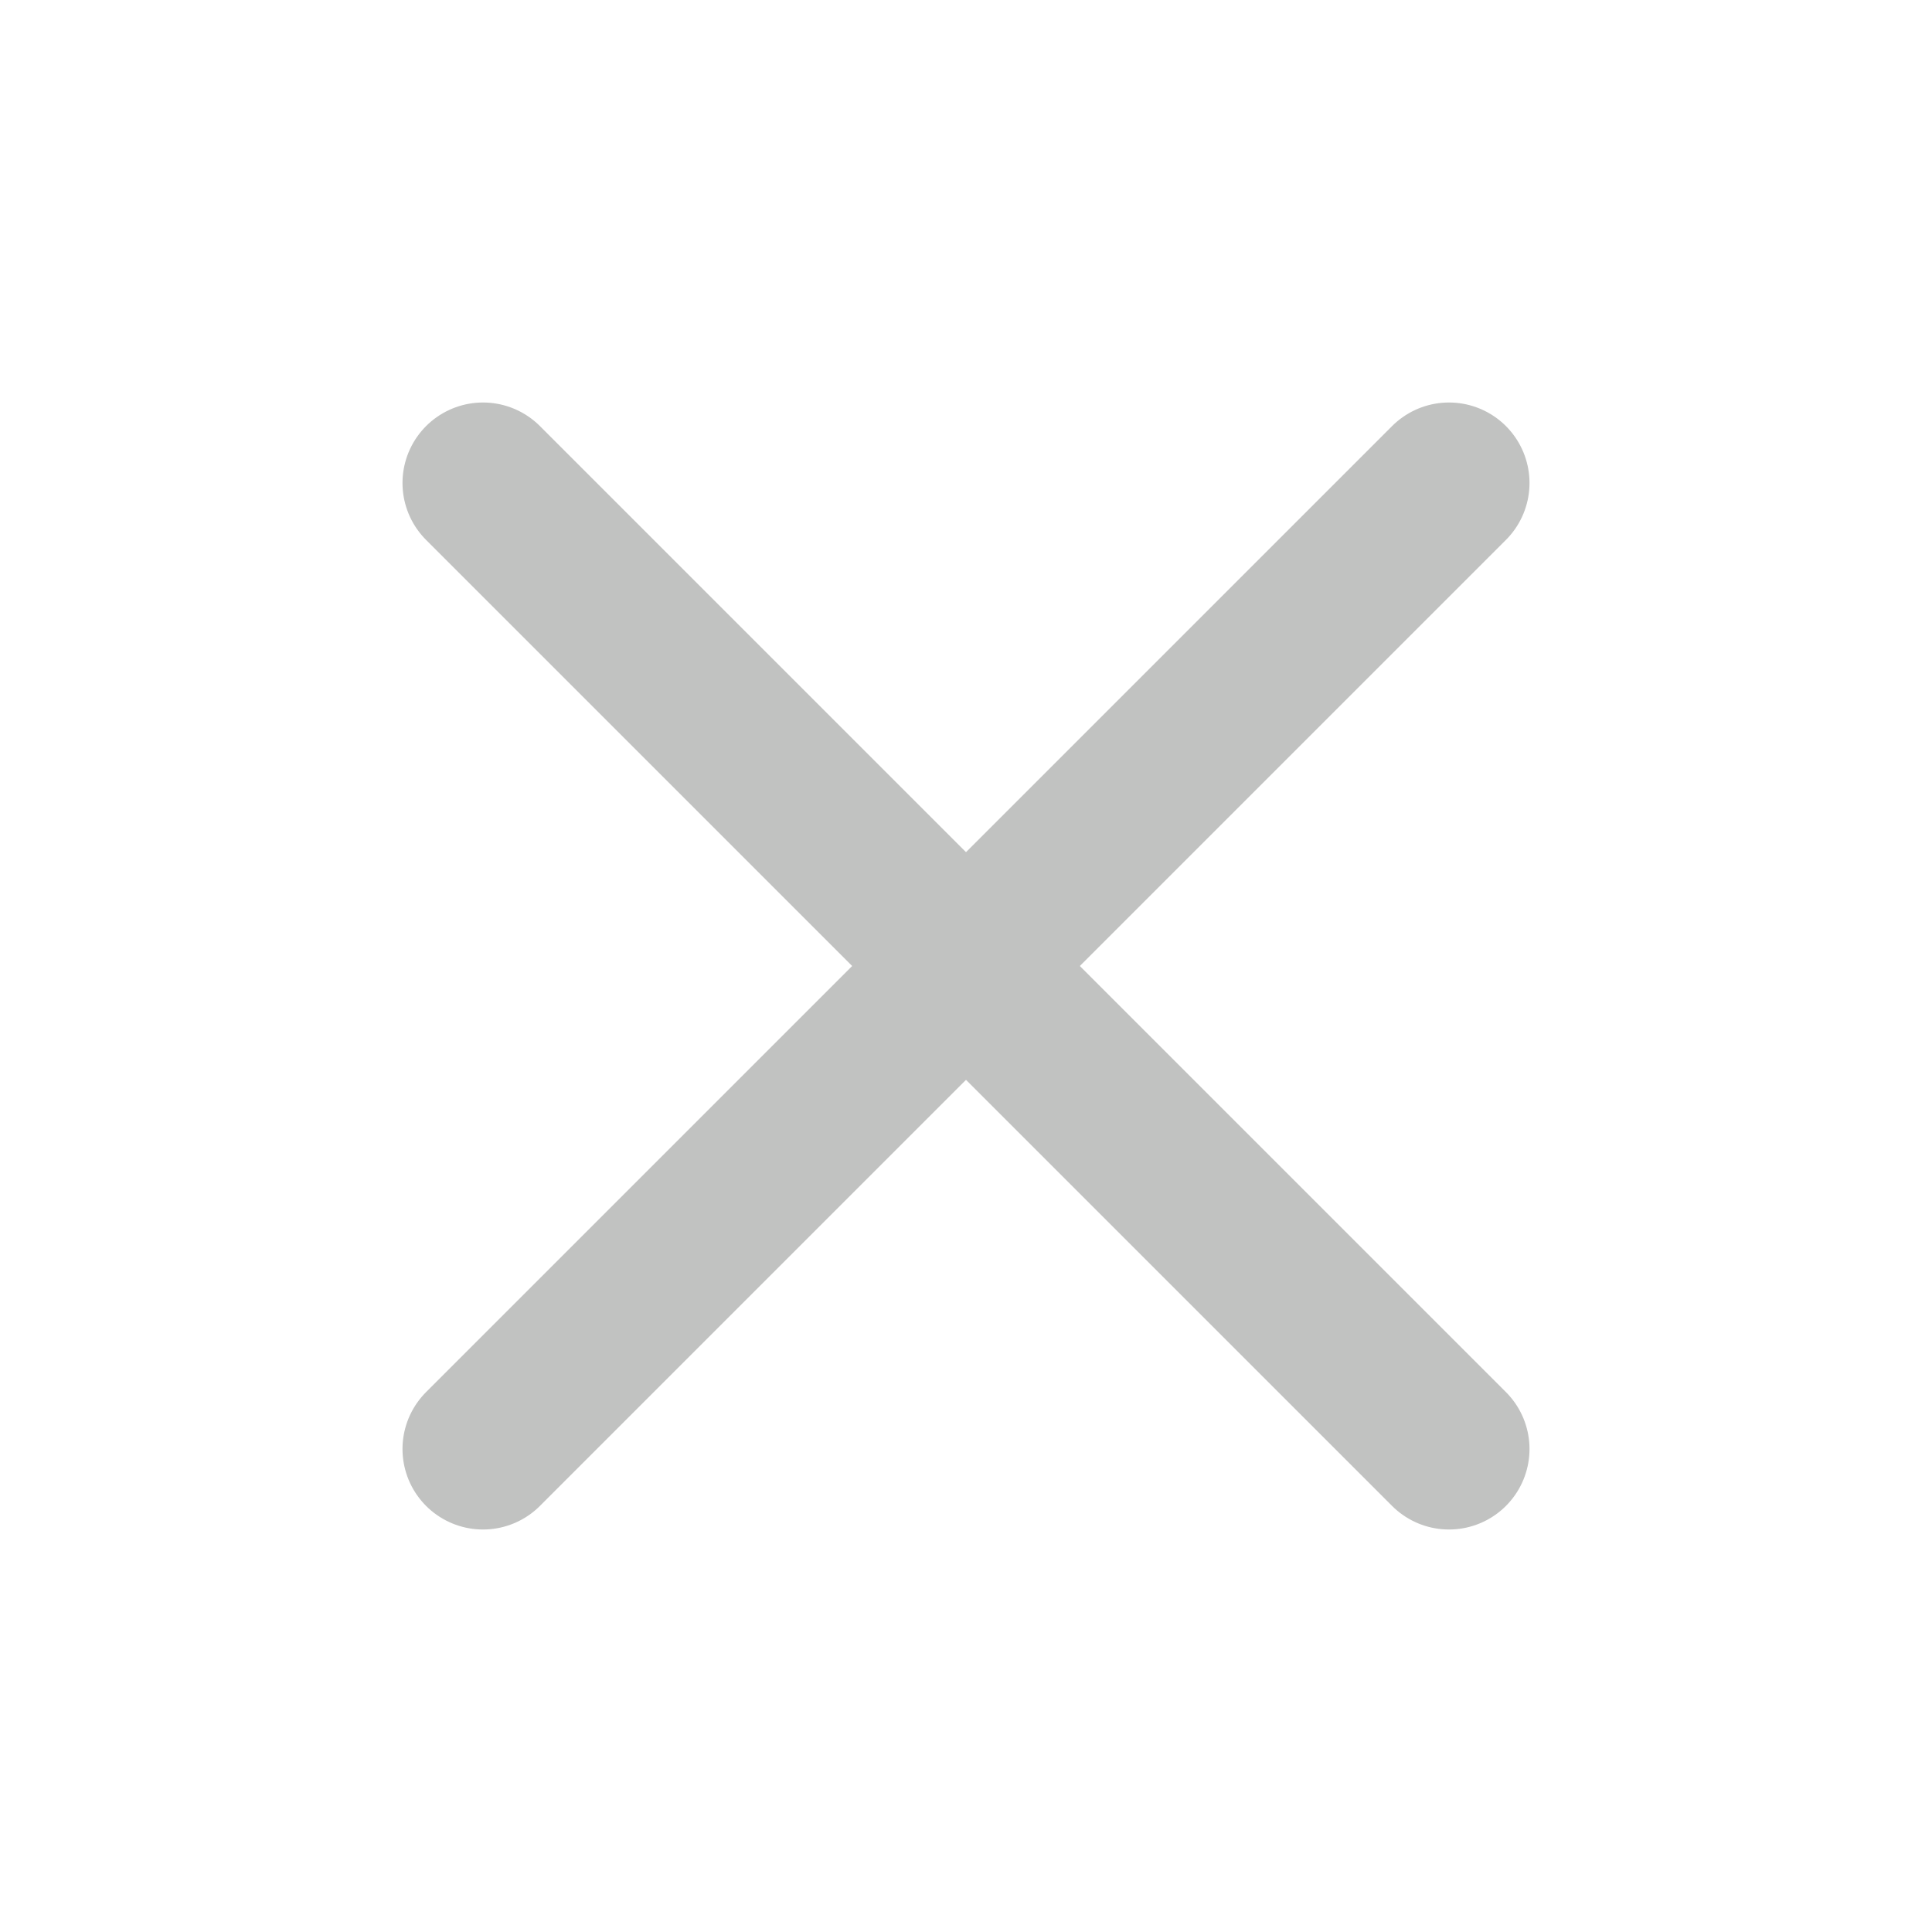
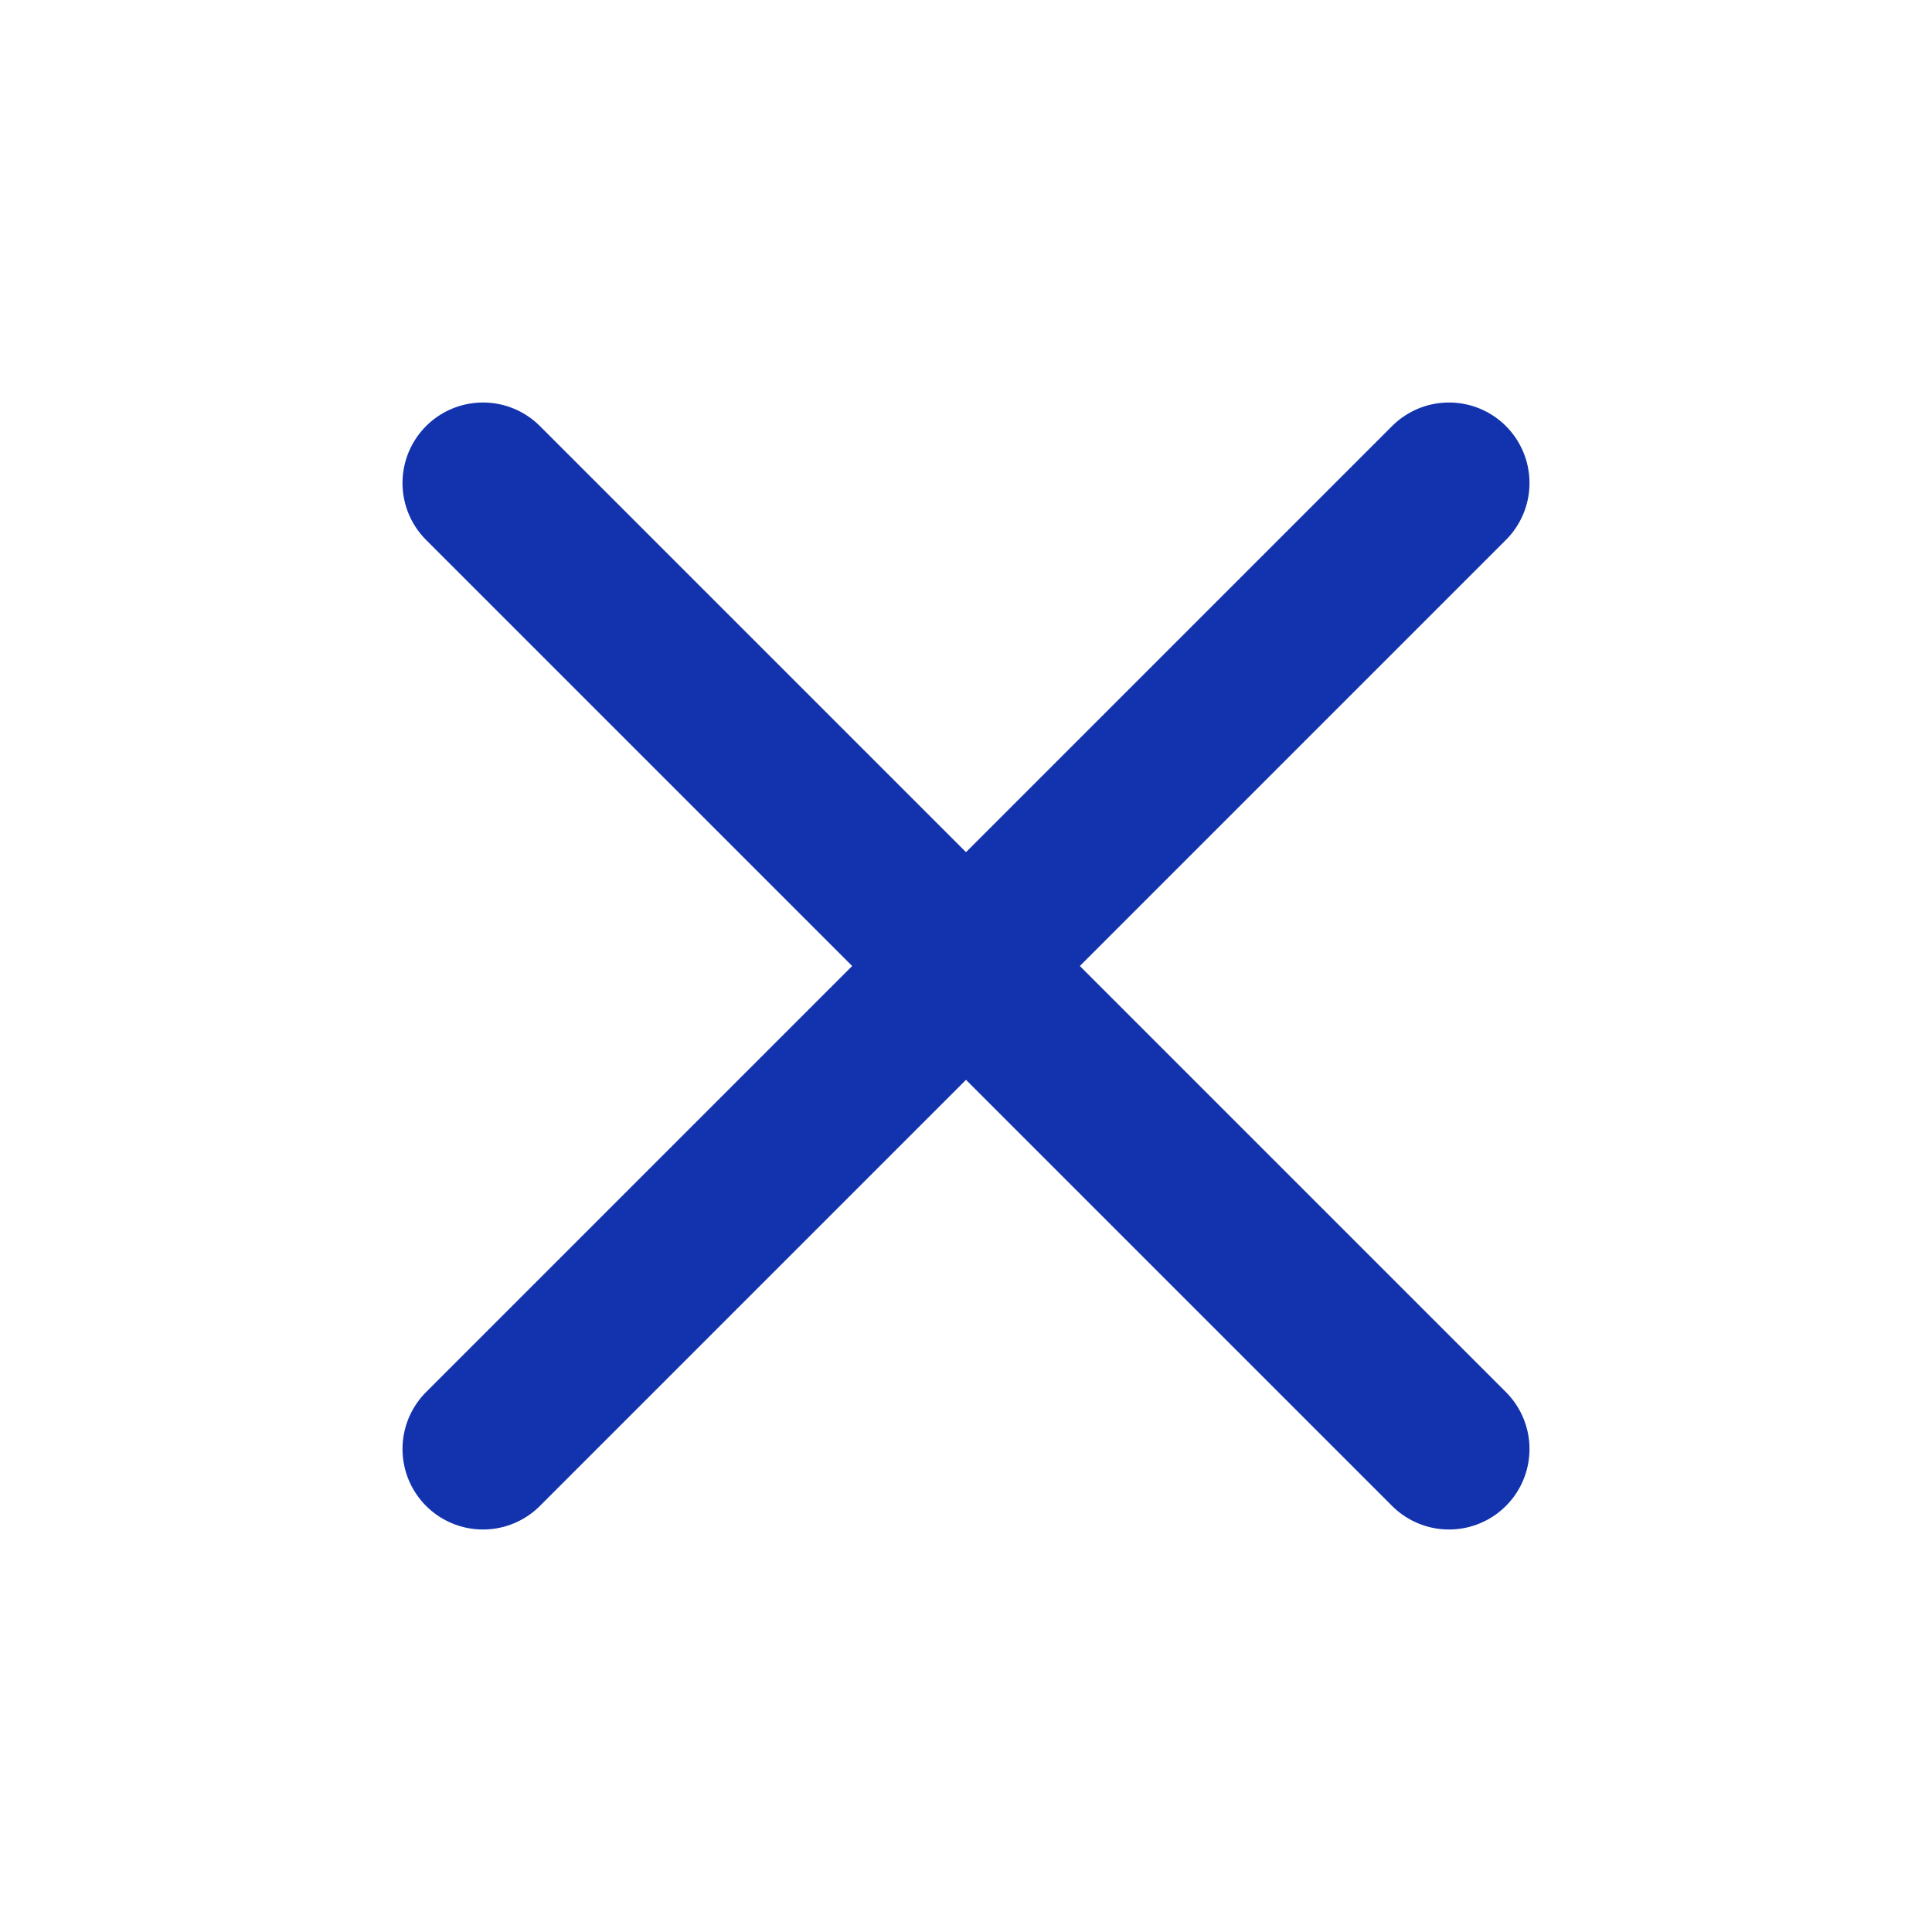
<svg xmlns="http://www.w3.org/2000/svg" width="24" height="24" viewBox="0 0 24 24" fill="none">
-   <path d="M18 6L6 18" stroke="#C1C2C1" stroke-width="2" stroke-linecap="round" stroke-linejoin="round" />
-   <path d="M6 6L18 18" stroke="#C1C2C1" stroke-width="2" stroke-linecap="round" stroke-linejoin="round" />
+   <path d="M18 6L6 18" stroke="#1233ad" stroke-width="2" stroke-linecap="round" stroke-linejoin="round" />
+   <path d="M6 6L18 18" stroke="#1233ad" stroke-width="2" stroke-linecap="round" stroke-linejoin="round" />
</svg>
